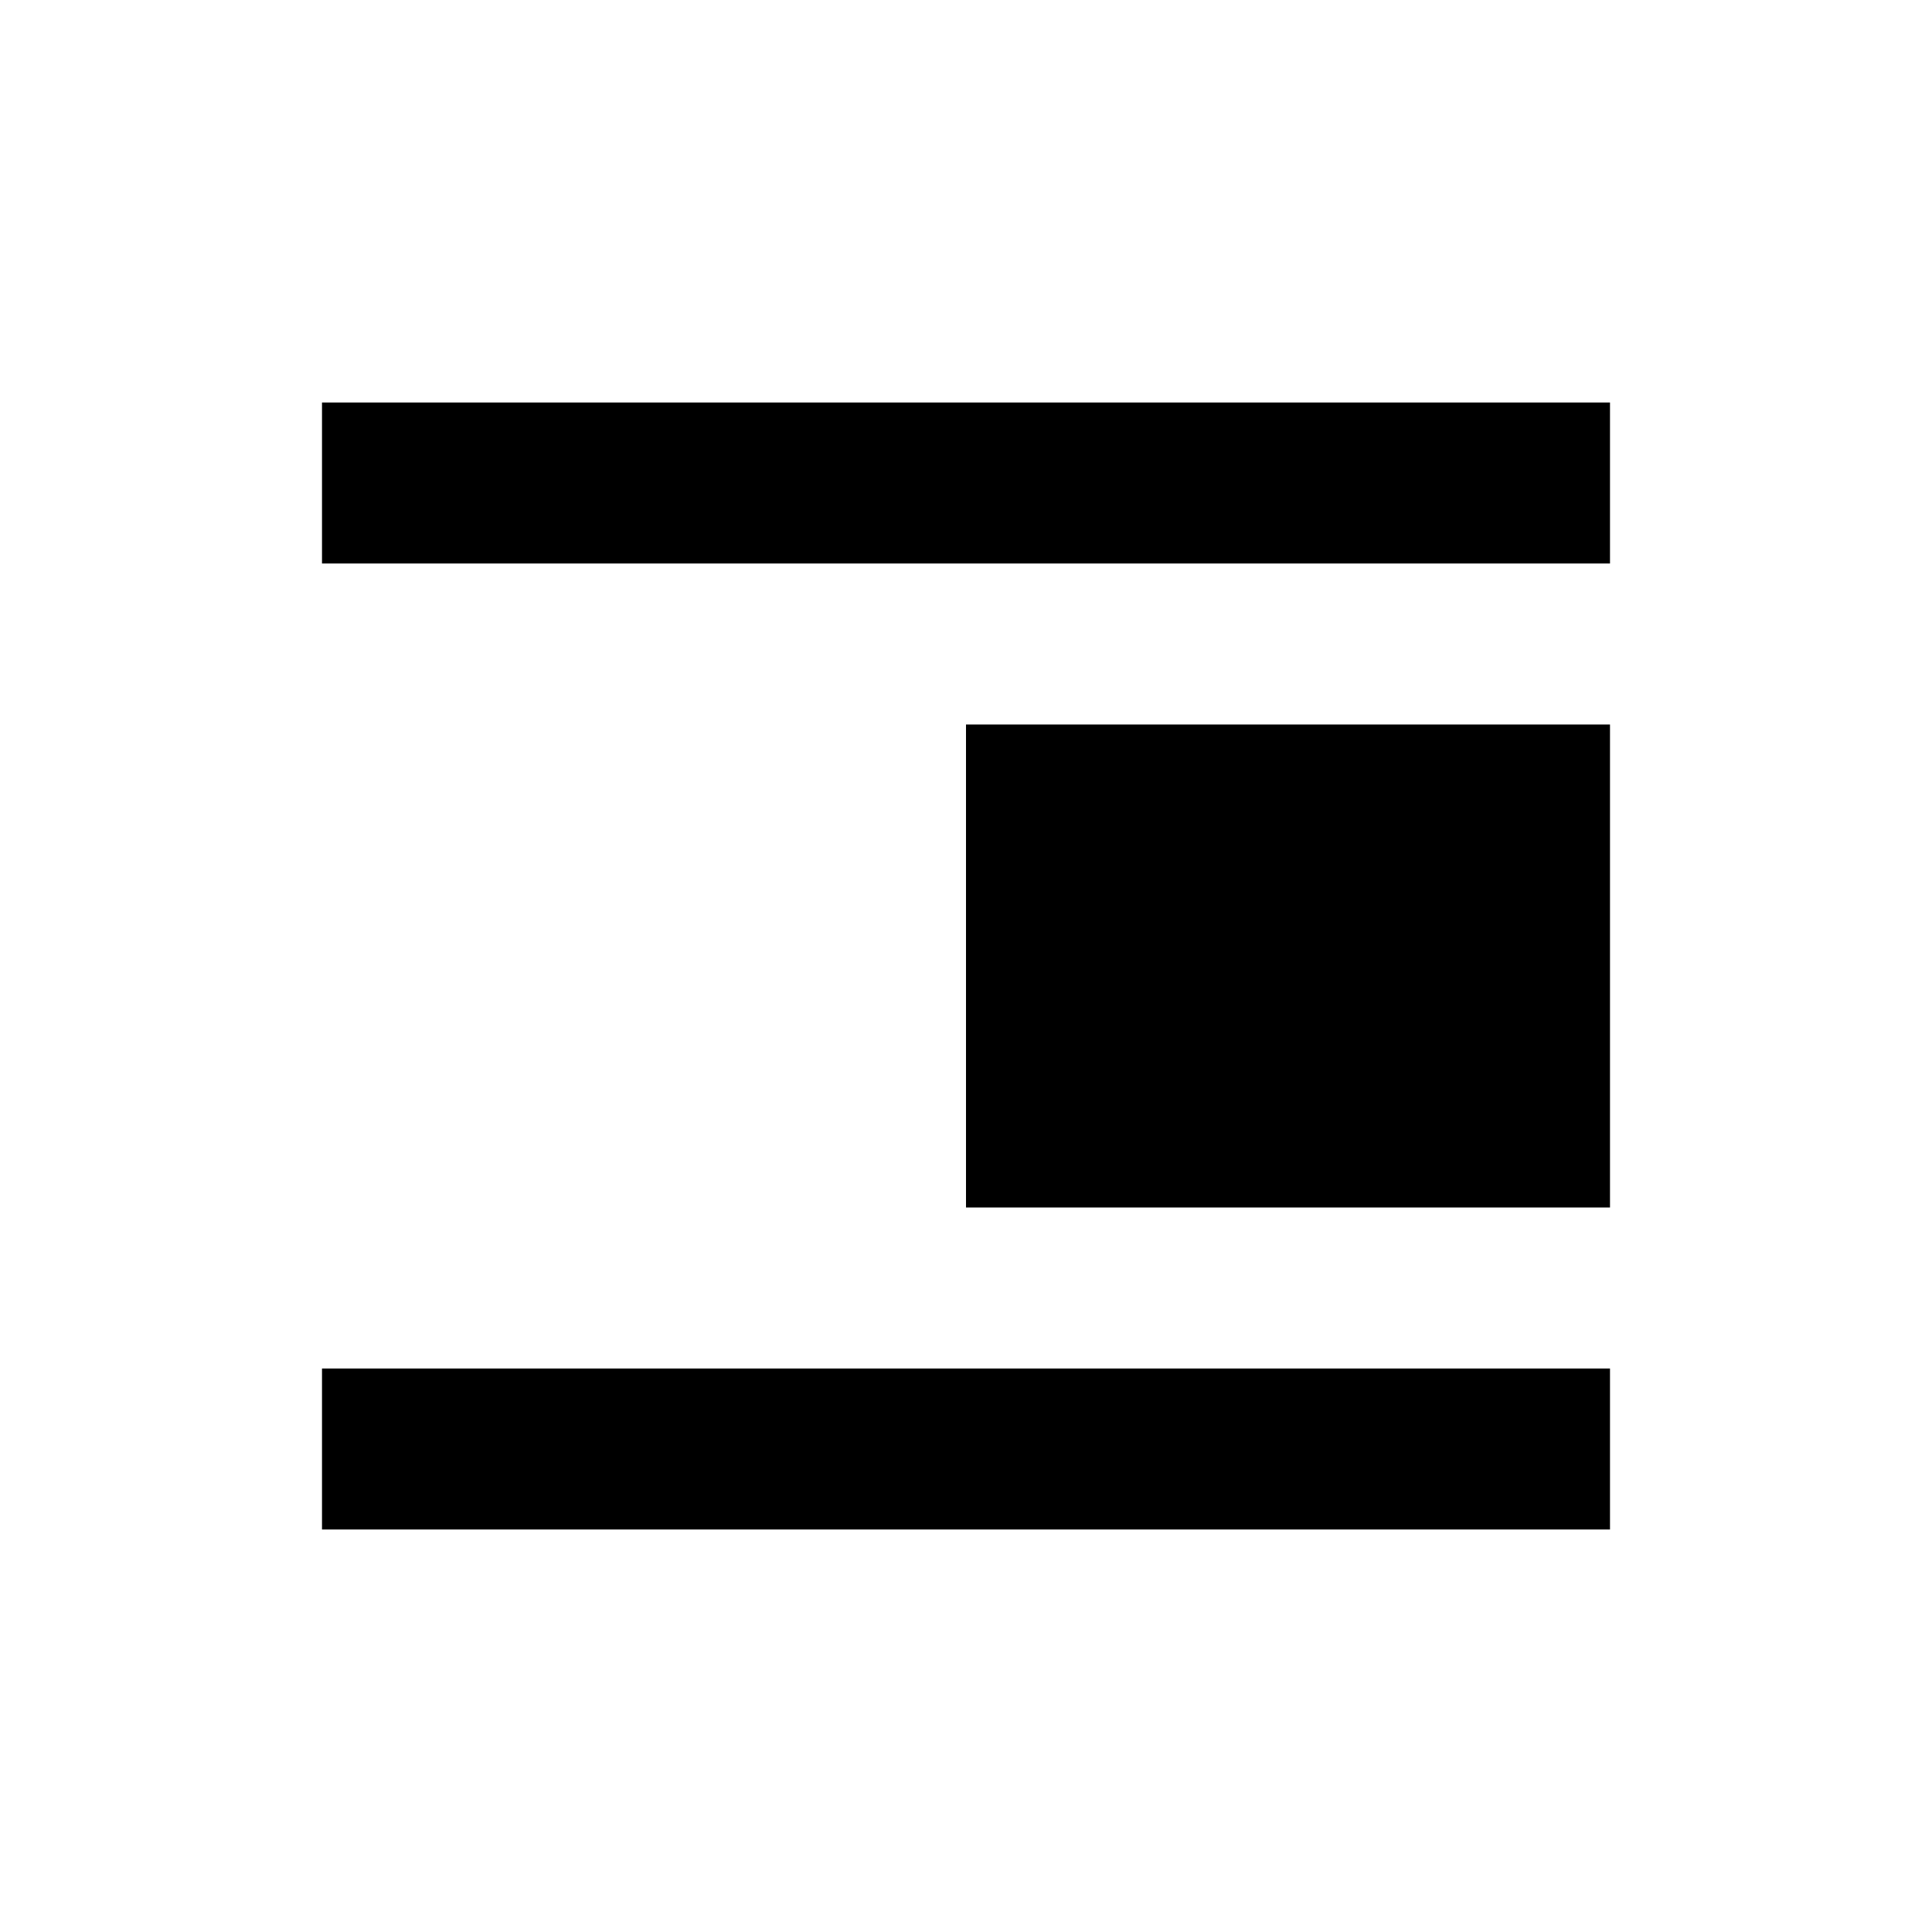
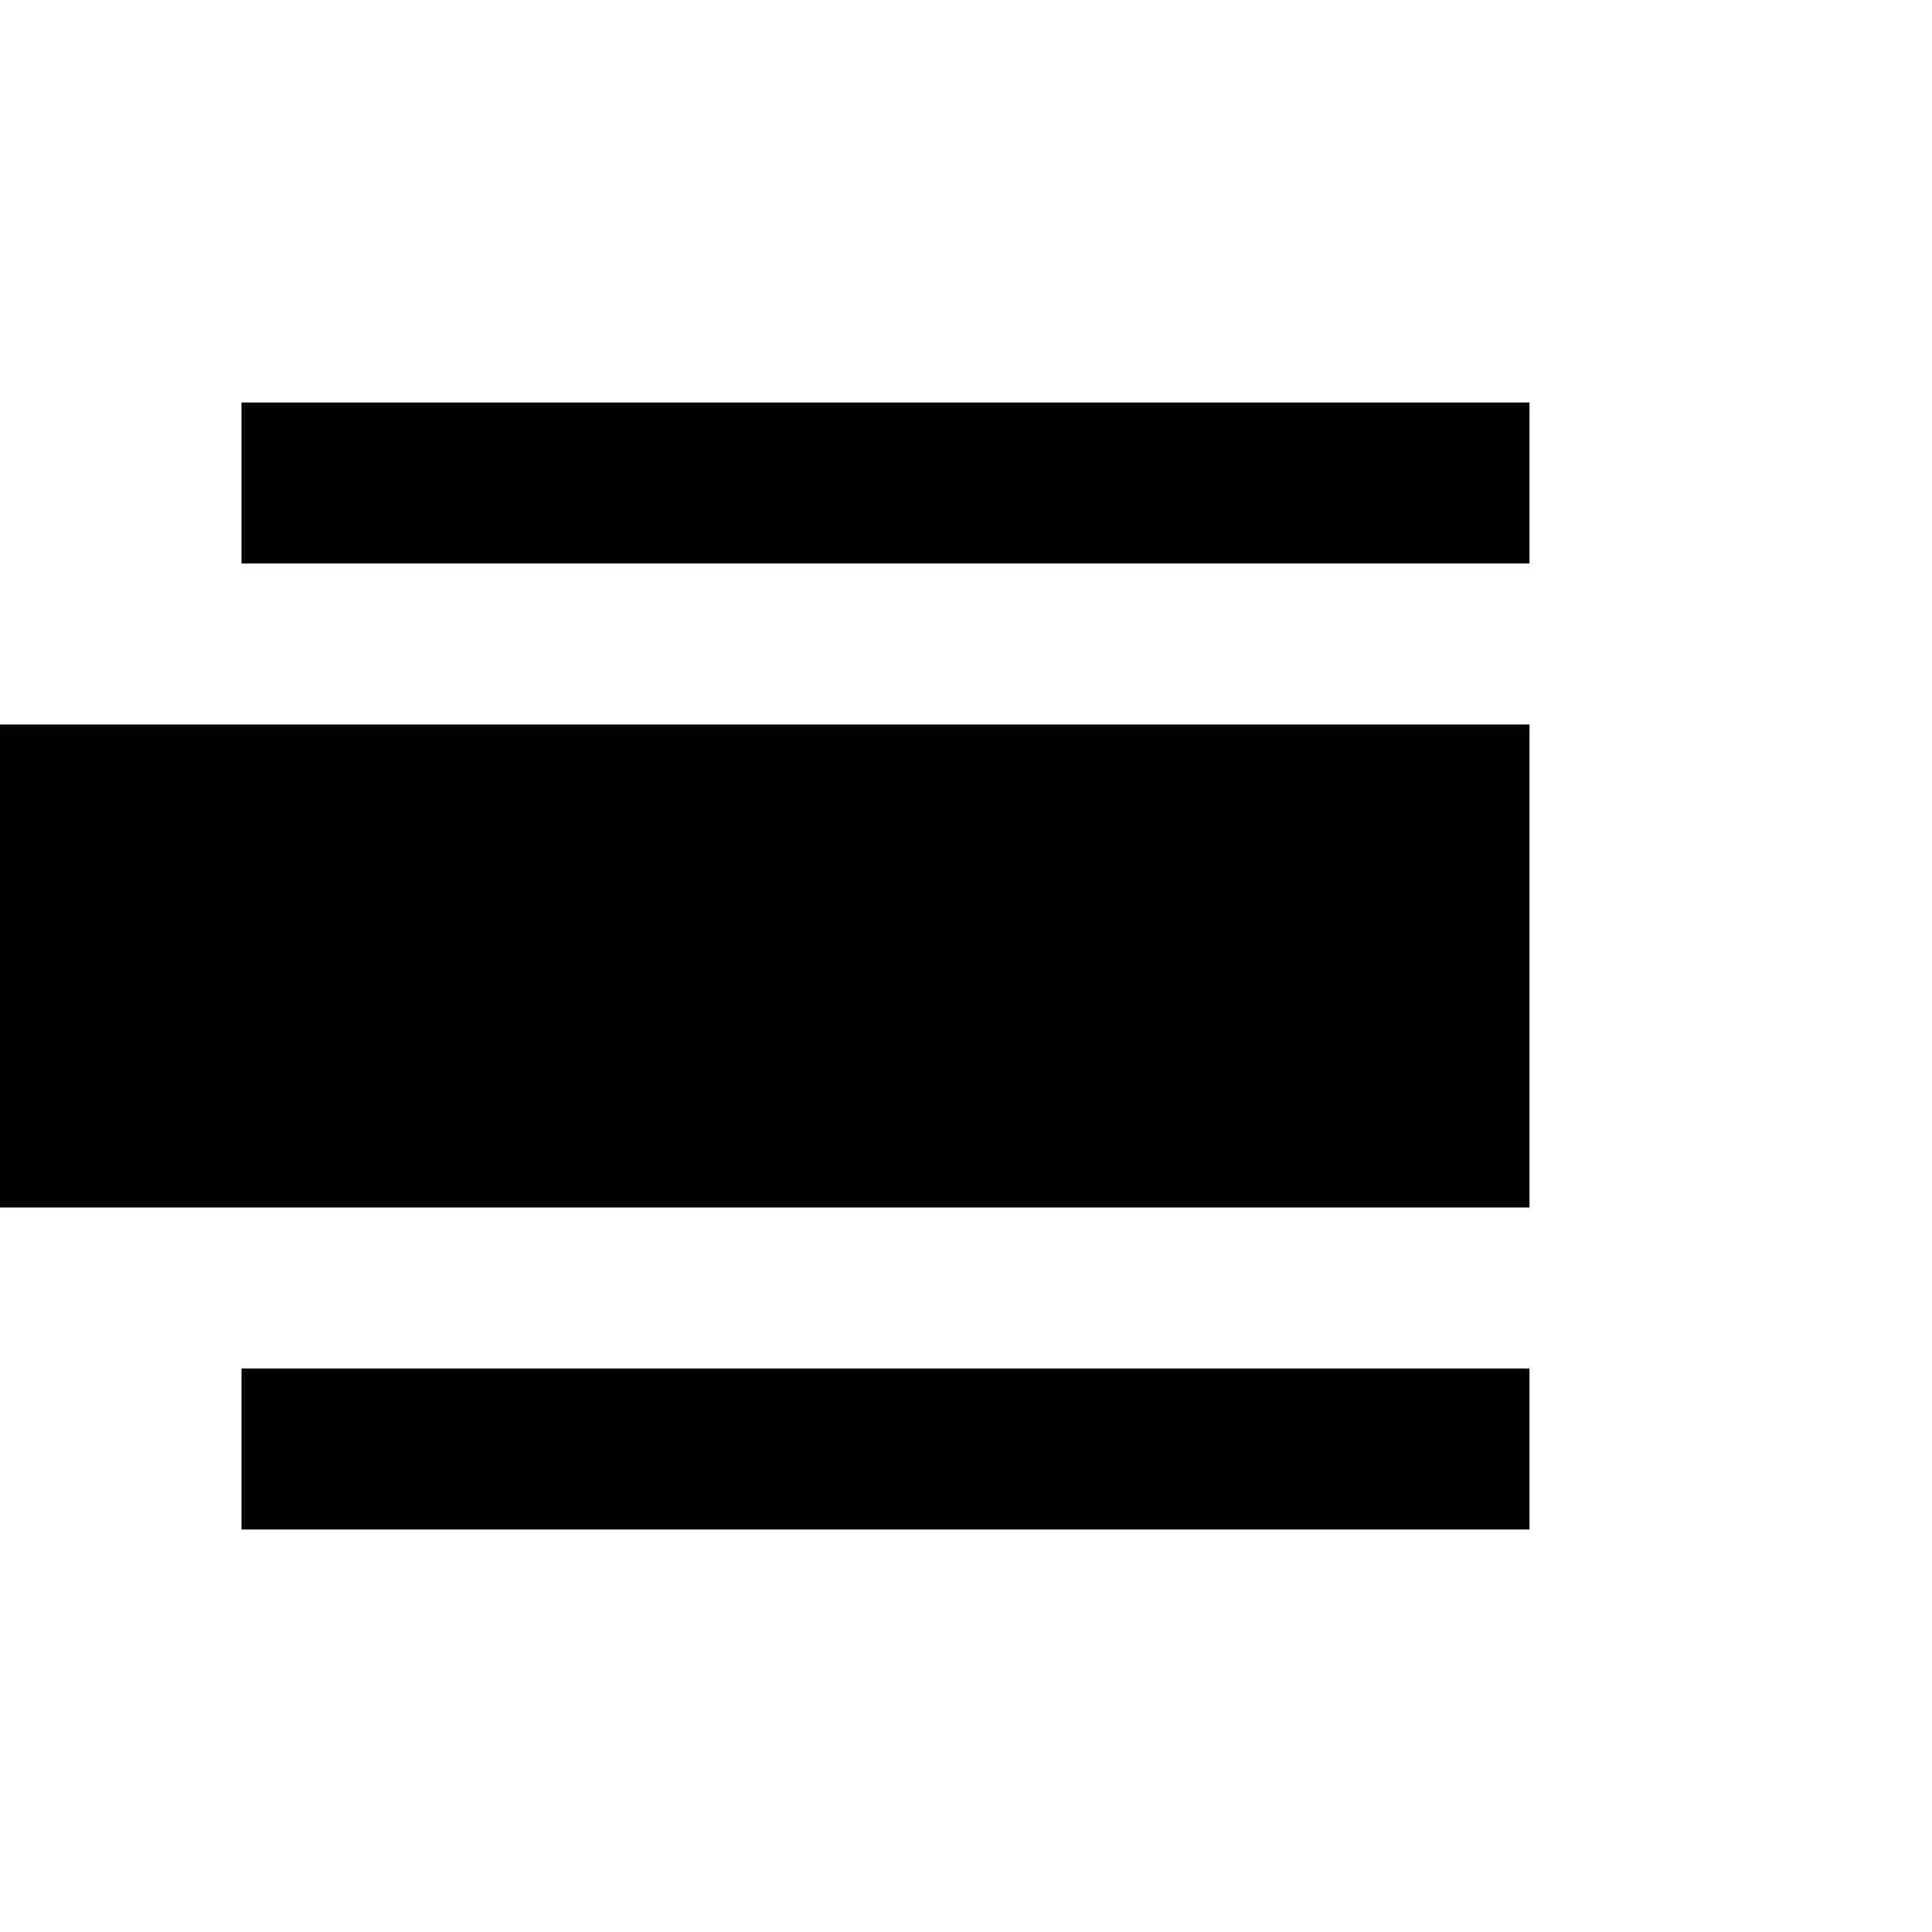
<svg xmlns="http://www.w3.org/2000/svg" width="24px" height="24px" version="1.1" xml:space="preserve" style="fill-rule:evenodd;clip-rule:evenodd;stroke-linejoin:round;stroke-miterlimit:2;">
  <rect id="Artboard1" x="0" y="0" width="24" height="24" style="fill:none;" />
-   <path d="M12,9l8,0l0,6l-8,-0l-0,-6Z" />
-   <rect x="4" y="5" width="16" height="2" />
-   <rect x="4" y="17" width="16" height="2" />
+   <clipPath id="_clip1">
+     <rect x="0" y="0" width="24" height="24" />
+   </clipPath>
+   <g clip-path="url(#_clip1)">
+     <path d="M-1,9l20,-0l0,6l-20,-0l0,-6Z" />
+     <rect x="3" y="5" width="16" height="2" />
+     <rect x="3" y="17" width="16" height="2" />
+   </g>
</svg>
